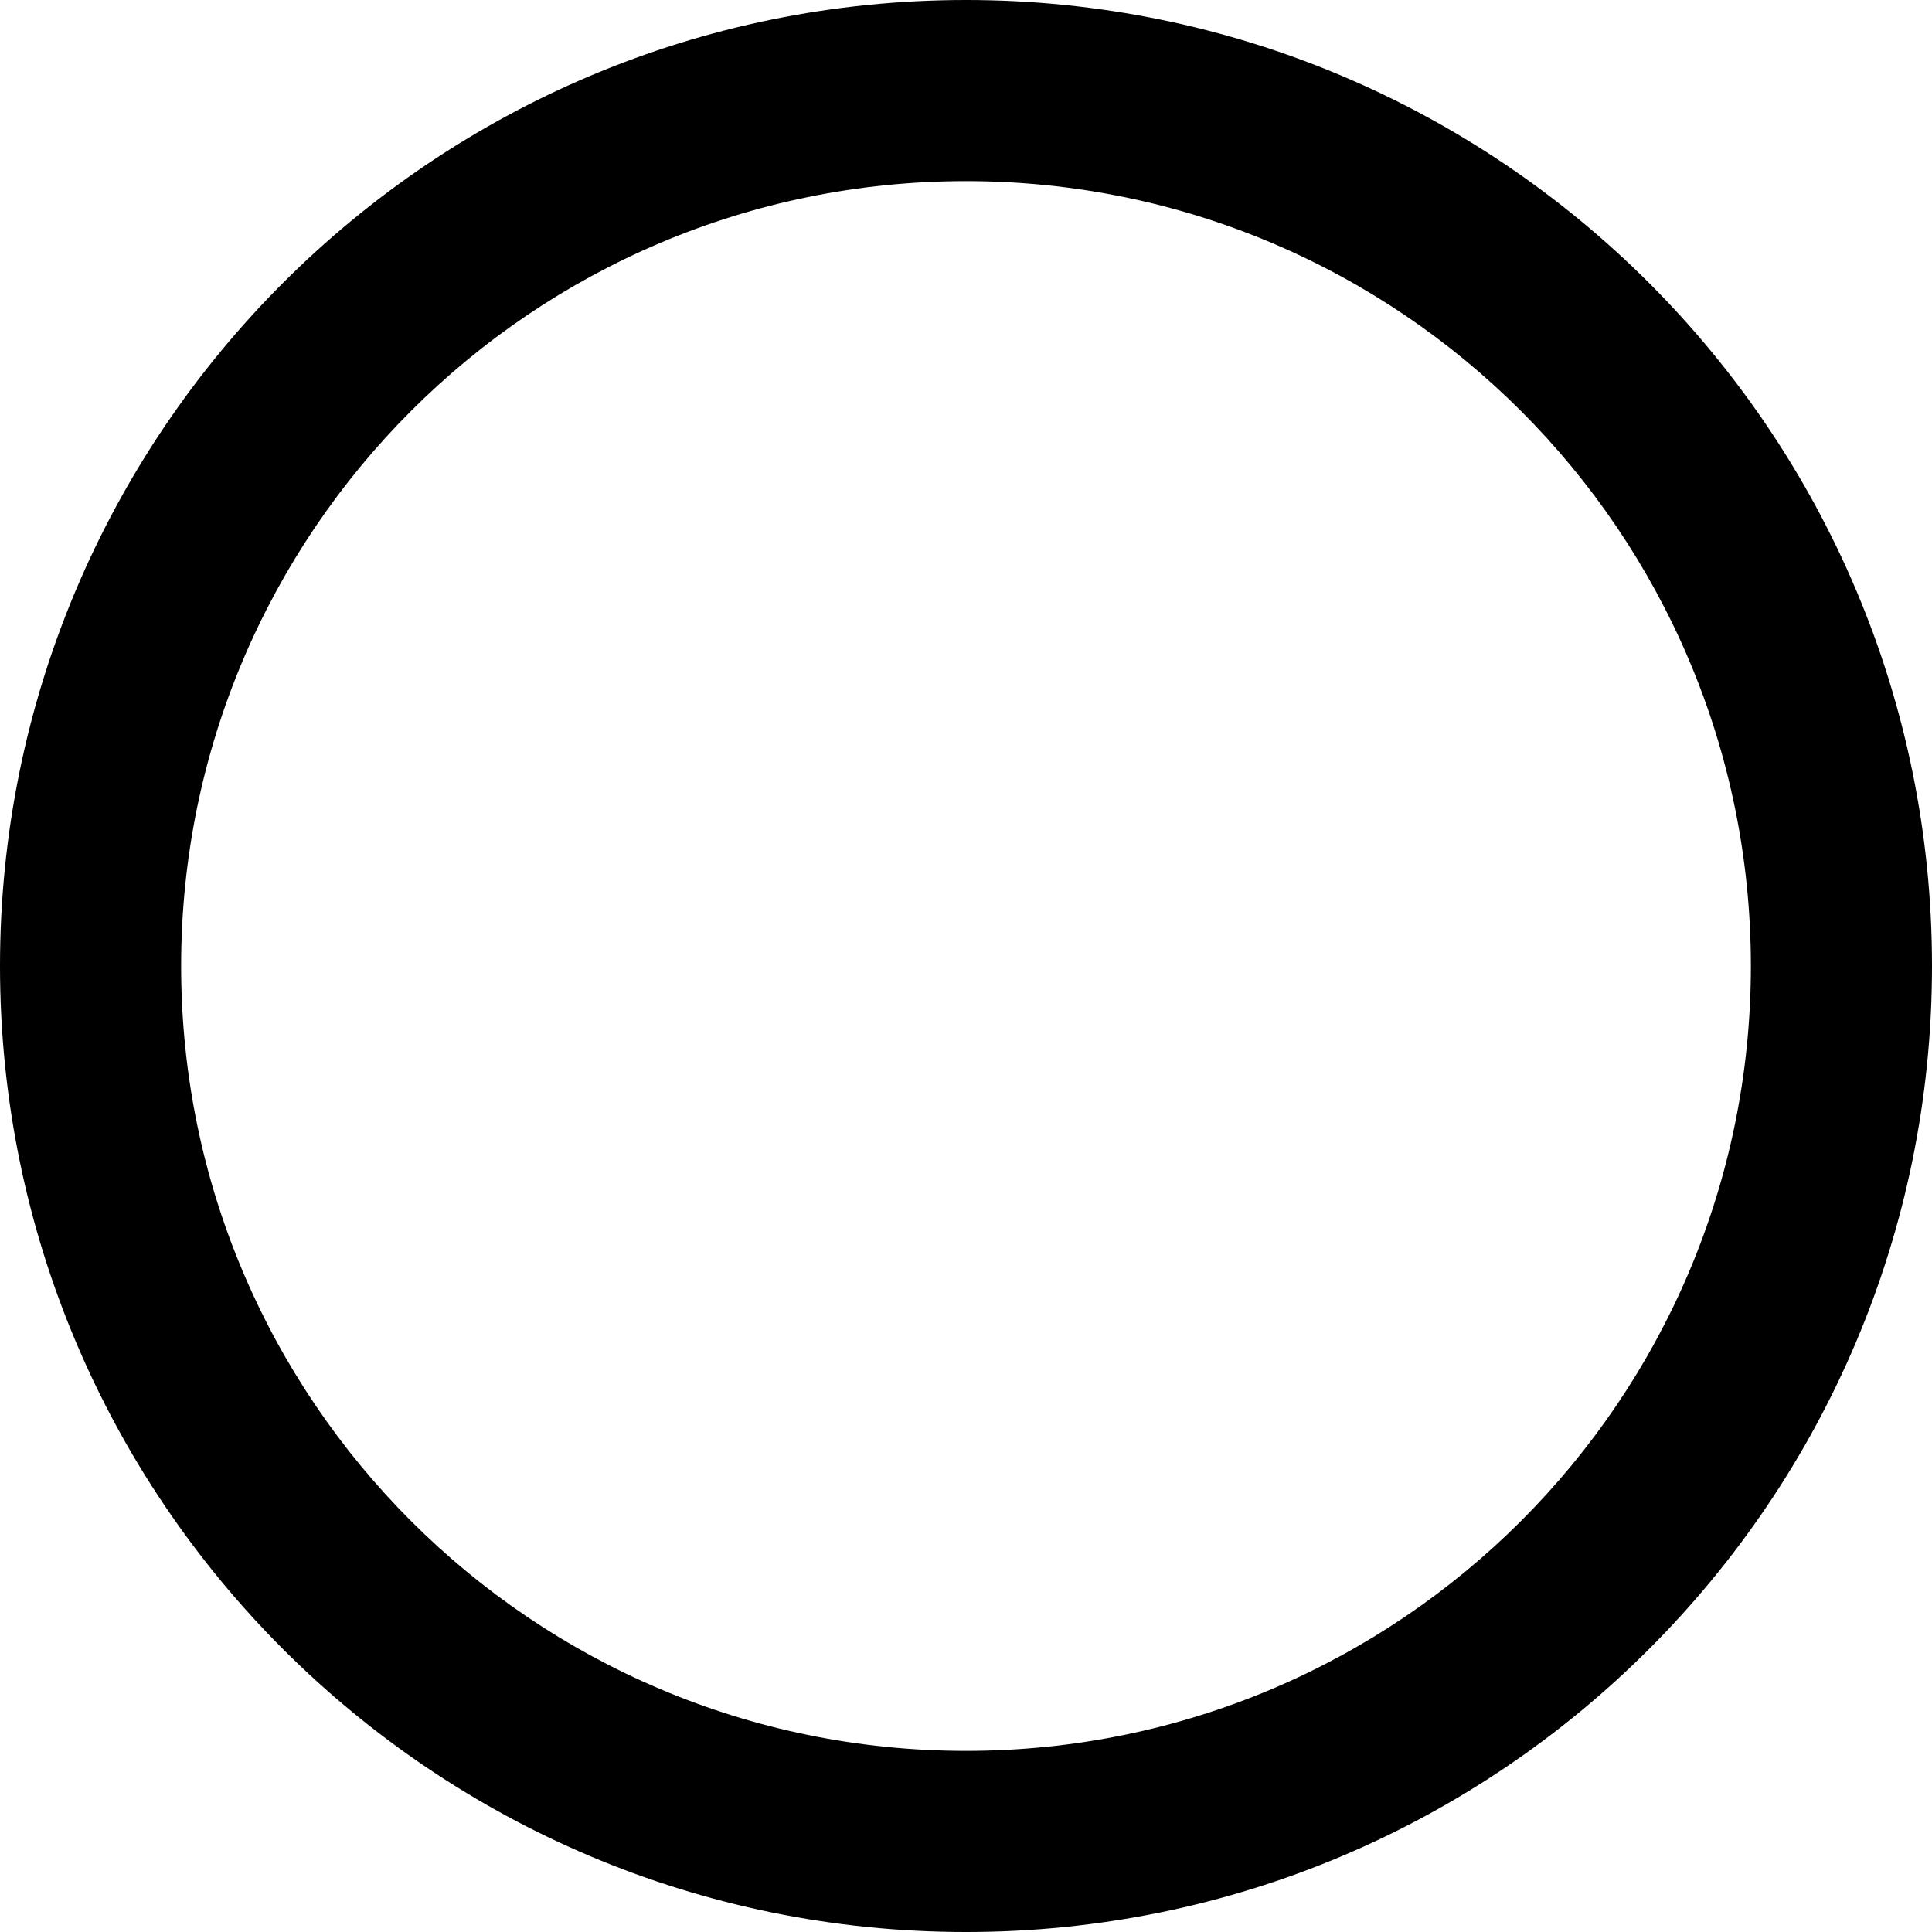
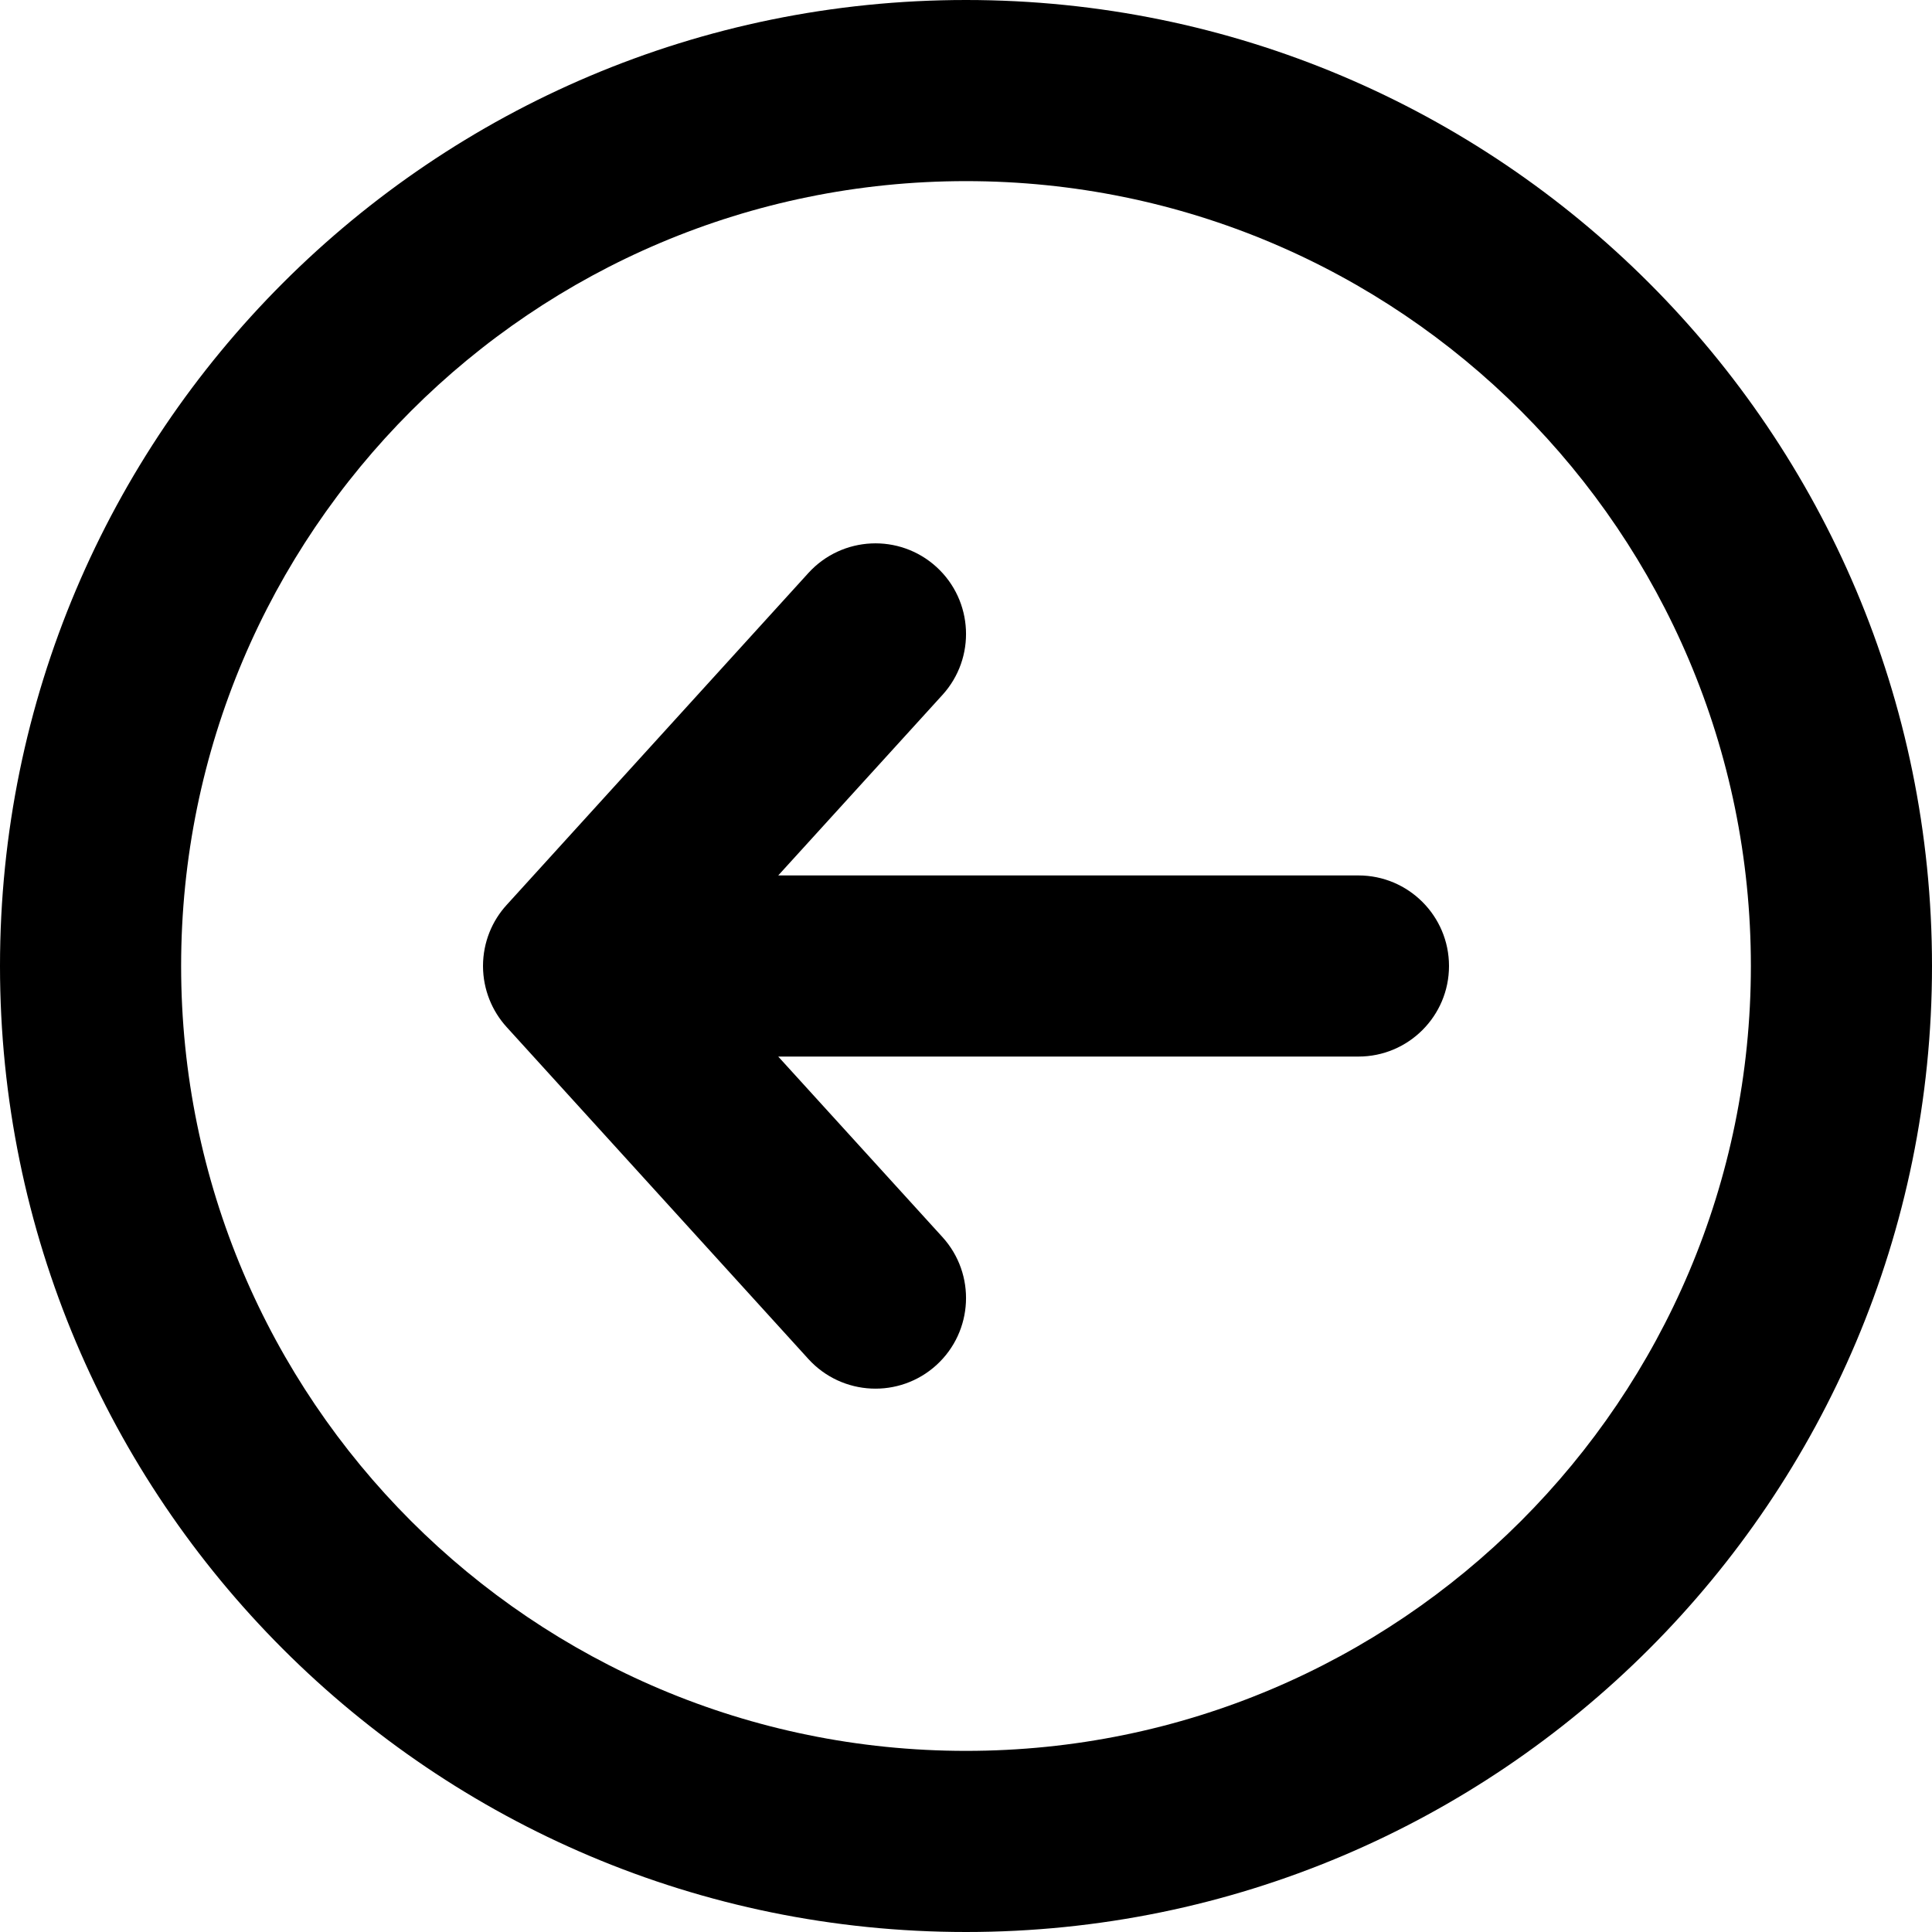
<svg xmlns="http://www.w3.org/2000/svg" viewBox="0 0 16 16" width="16" height="16" fill="currentColor">
-   <g transform="translate(0, 0)">
-     <path d="M8 1.5C4.41 1.5 1.5 4.41 1.5 8C1.5 11.59 4.41 14.5 8 14.5C11.59 14.5 14.5 11.59 14.5 8C14.5 4.41 11.59 1.5 8 1.5ZM0 8C0 3.582 3.582 0 8 0C12.418 0 16 3.582 16 8C16 12.418 12.418 16 8 16C3.582 16 0 12.418 0 8Z" fill-rule="EVENODD" />
+   <g transform="translate(0.0000000000002273737, 0)">
+     <path d="M7.755 4.695C8.061 4.974 8.084 5.448 7.805 5.755L6.445 7.25L11.25 7.25C11.664 7.25 12 7.586 12 8C12 8.414 11.664 8.75 11.25 8.75L6.445 8.75L7.805 10.245C8.084 10.552 8.061 11.026 7.755 11.305C7.448 11.584 6.974 11.561 6.695 11.255L4.196 8.506C4.075 8.373 4.001 8.196 4 8.002L4 8L4 7.998C4.001 7.803 4.075 7.626 4.197 7.493L6.695 4.745C6.974 4.439 7.448 4.416 7.755 4.695Z" fill-rule="NONZERO" />
+     <path d="M0 8C0 3.582 3.582 0 8 0C12.418 0 16 3.582 16 8C16 12.418 12.418 16 8 16C3.582 16 0 12.418 0 8ZM8 1.5C4.41 1.5 1.5 4.41 1.5 8C1.5 11.59 4.41 14.5 8 14.5C11.59 14.5 14.5 11.59 14.5 8C14.5 4.41 11.59 1.5 8 1.5Z" fill-rule="EVENODD" />
  </g>
</svg>
